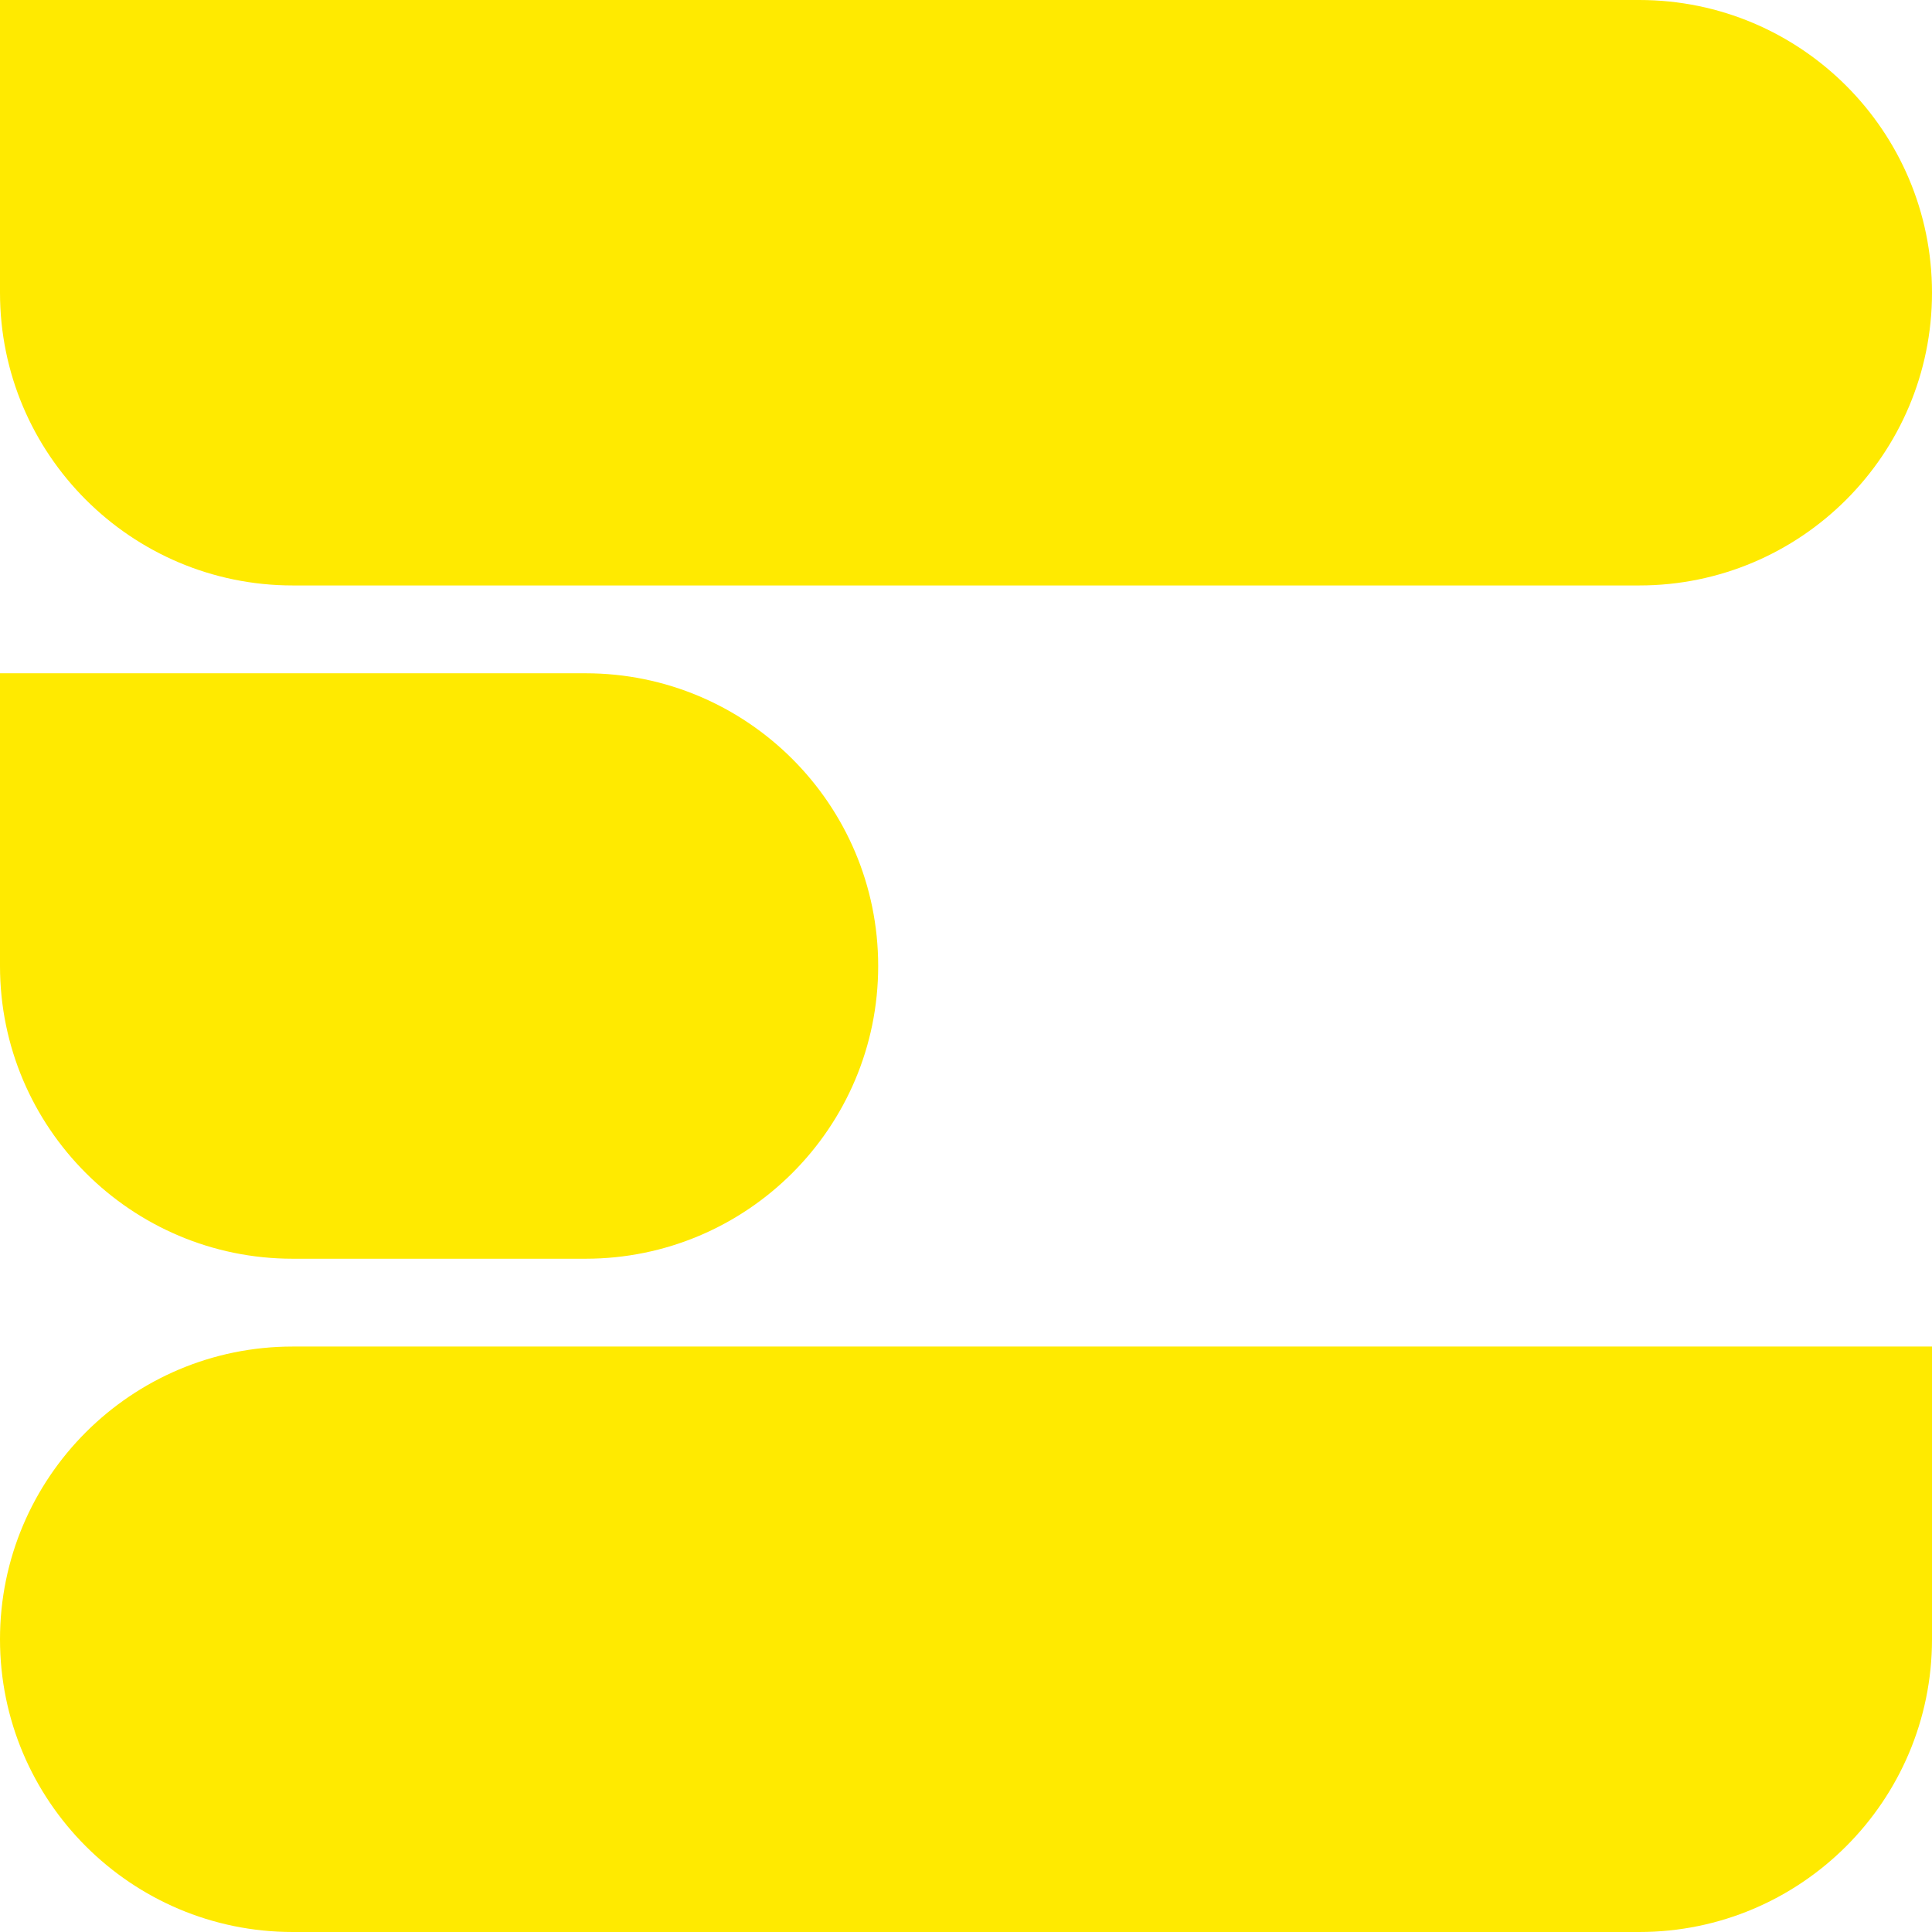
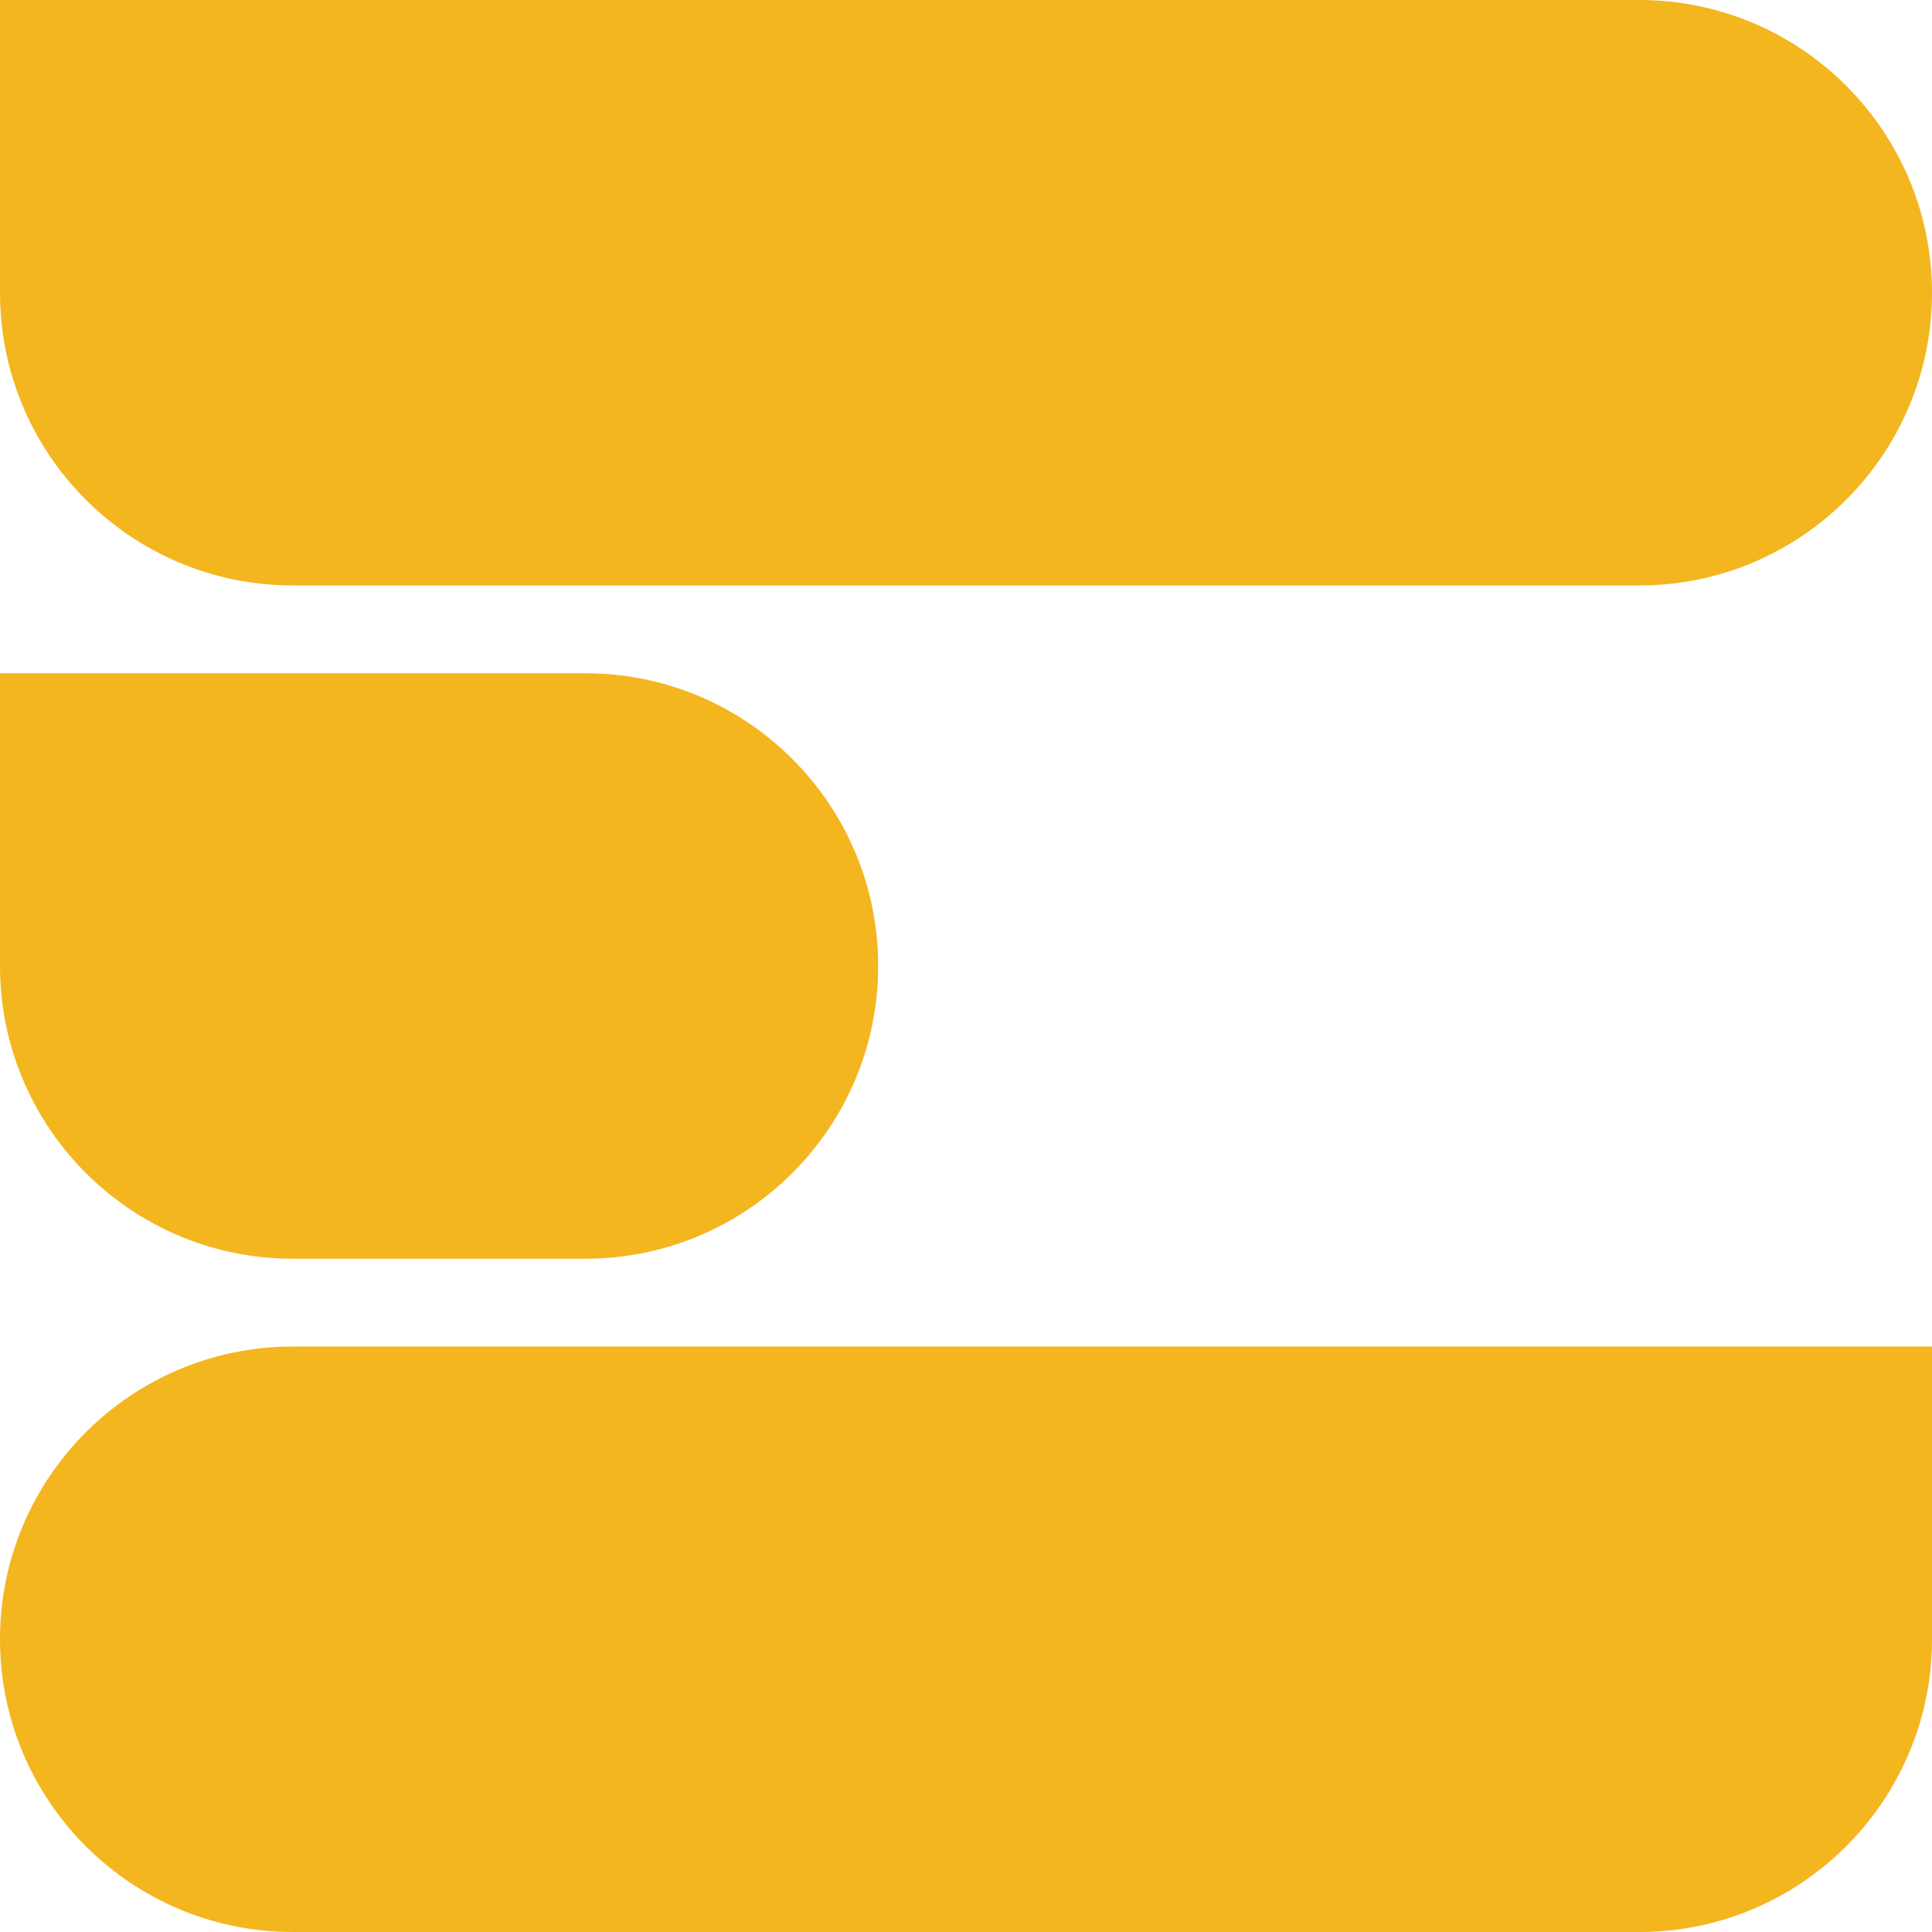
<svg xmlns="http://www.w3.org/2000/svg" id="Layer_1" data-name="Layer 1" viewBox="0 0 330 330">
  <defs>
    <style>
      .cls-1 {
-         fill: #ffea00;
+         fill: #F3B61F;
      }
    </style>
  </defs>
  <path class="cls-1" d="m0-0h280C307.596-0,330,22.404,330,50v0c0,27.596-22.404,50-50,50H50C22.404,100.0 0,77.596 0,50V-0H0Z" />
  <path class="cls-1" d="m0,115h100c27.596,0,50,22.404,50,50v0c0,27.596-22.404,50-50,50h-50C22.404,215.0 0,192.596 0,165v-50H0Z" />
  <path class="cls-1" d="m50,230h280v50c0,27.596-22.404,50-50,50H50C22.404,330.0 0,307.596 0,280v-0C0,252.404,22.404,230,50,230Z" />
</svg>
